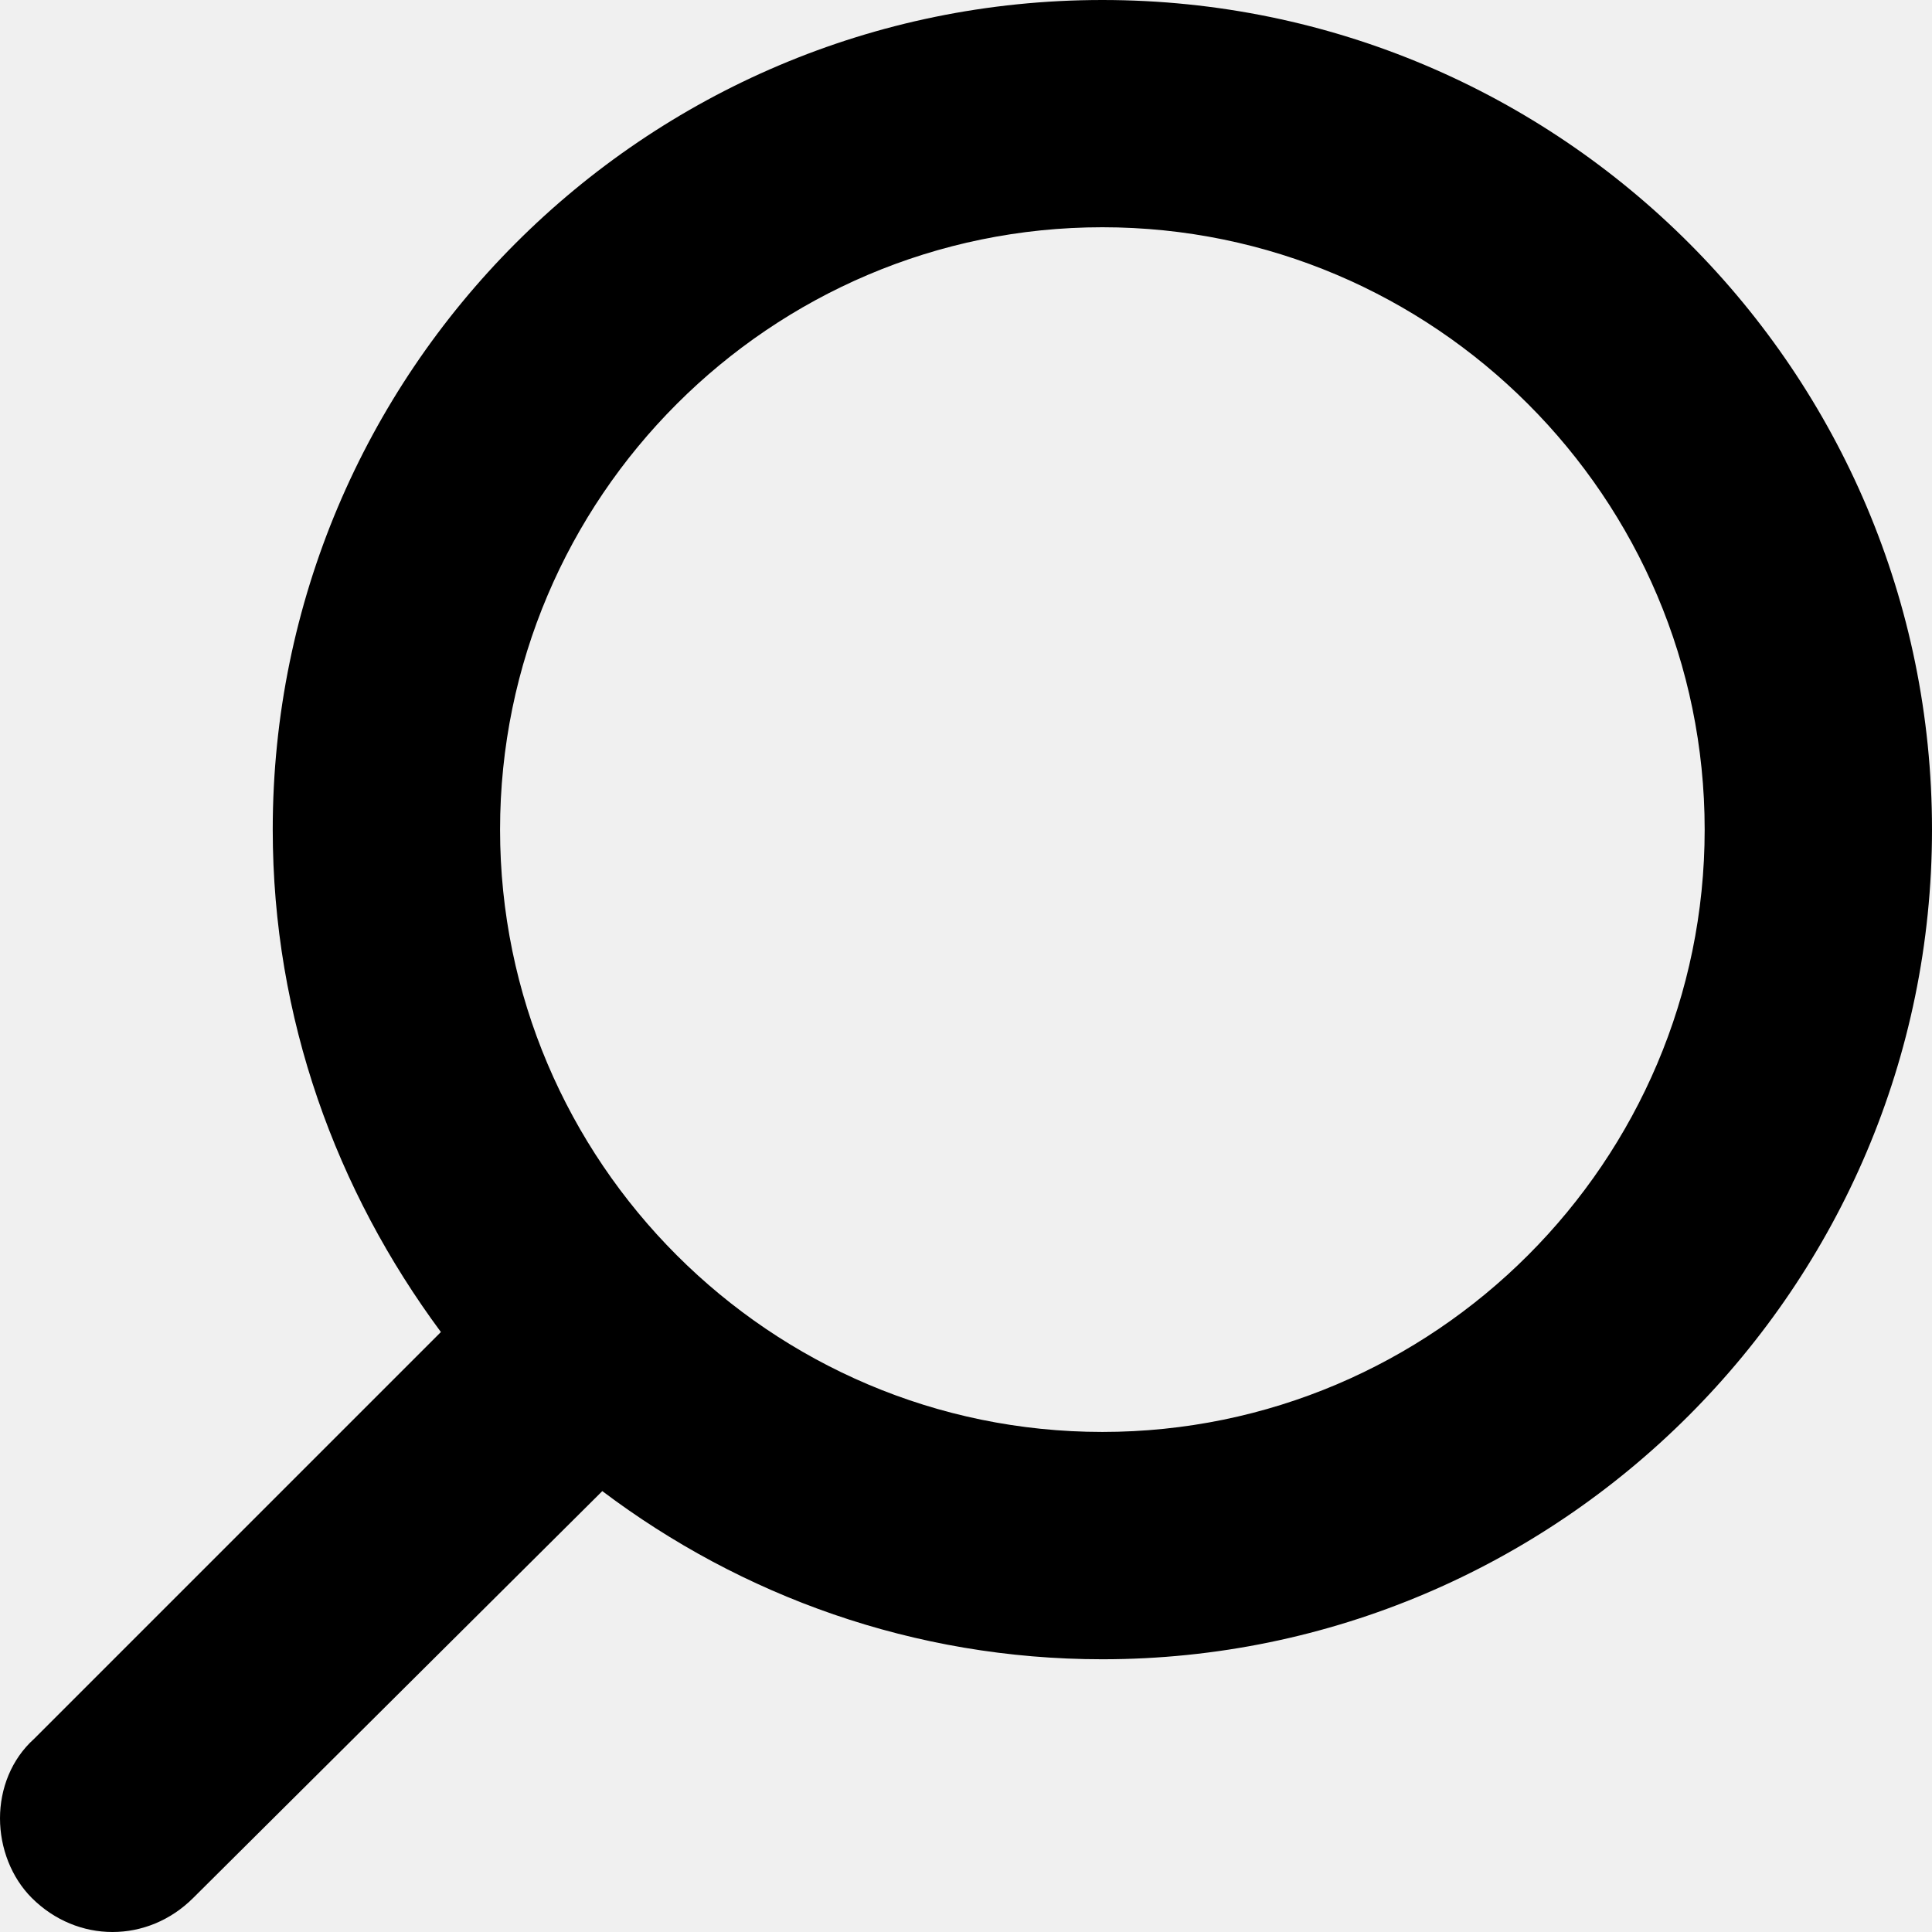
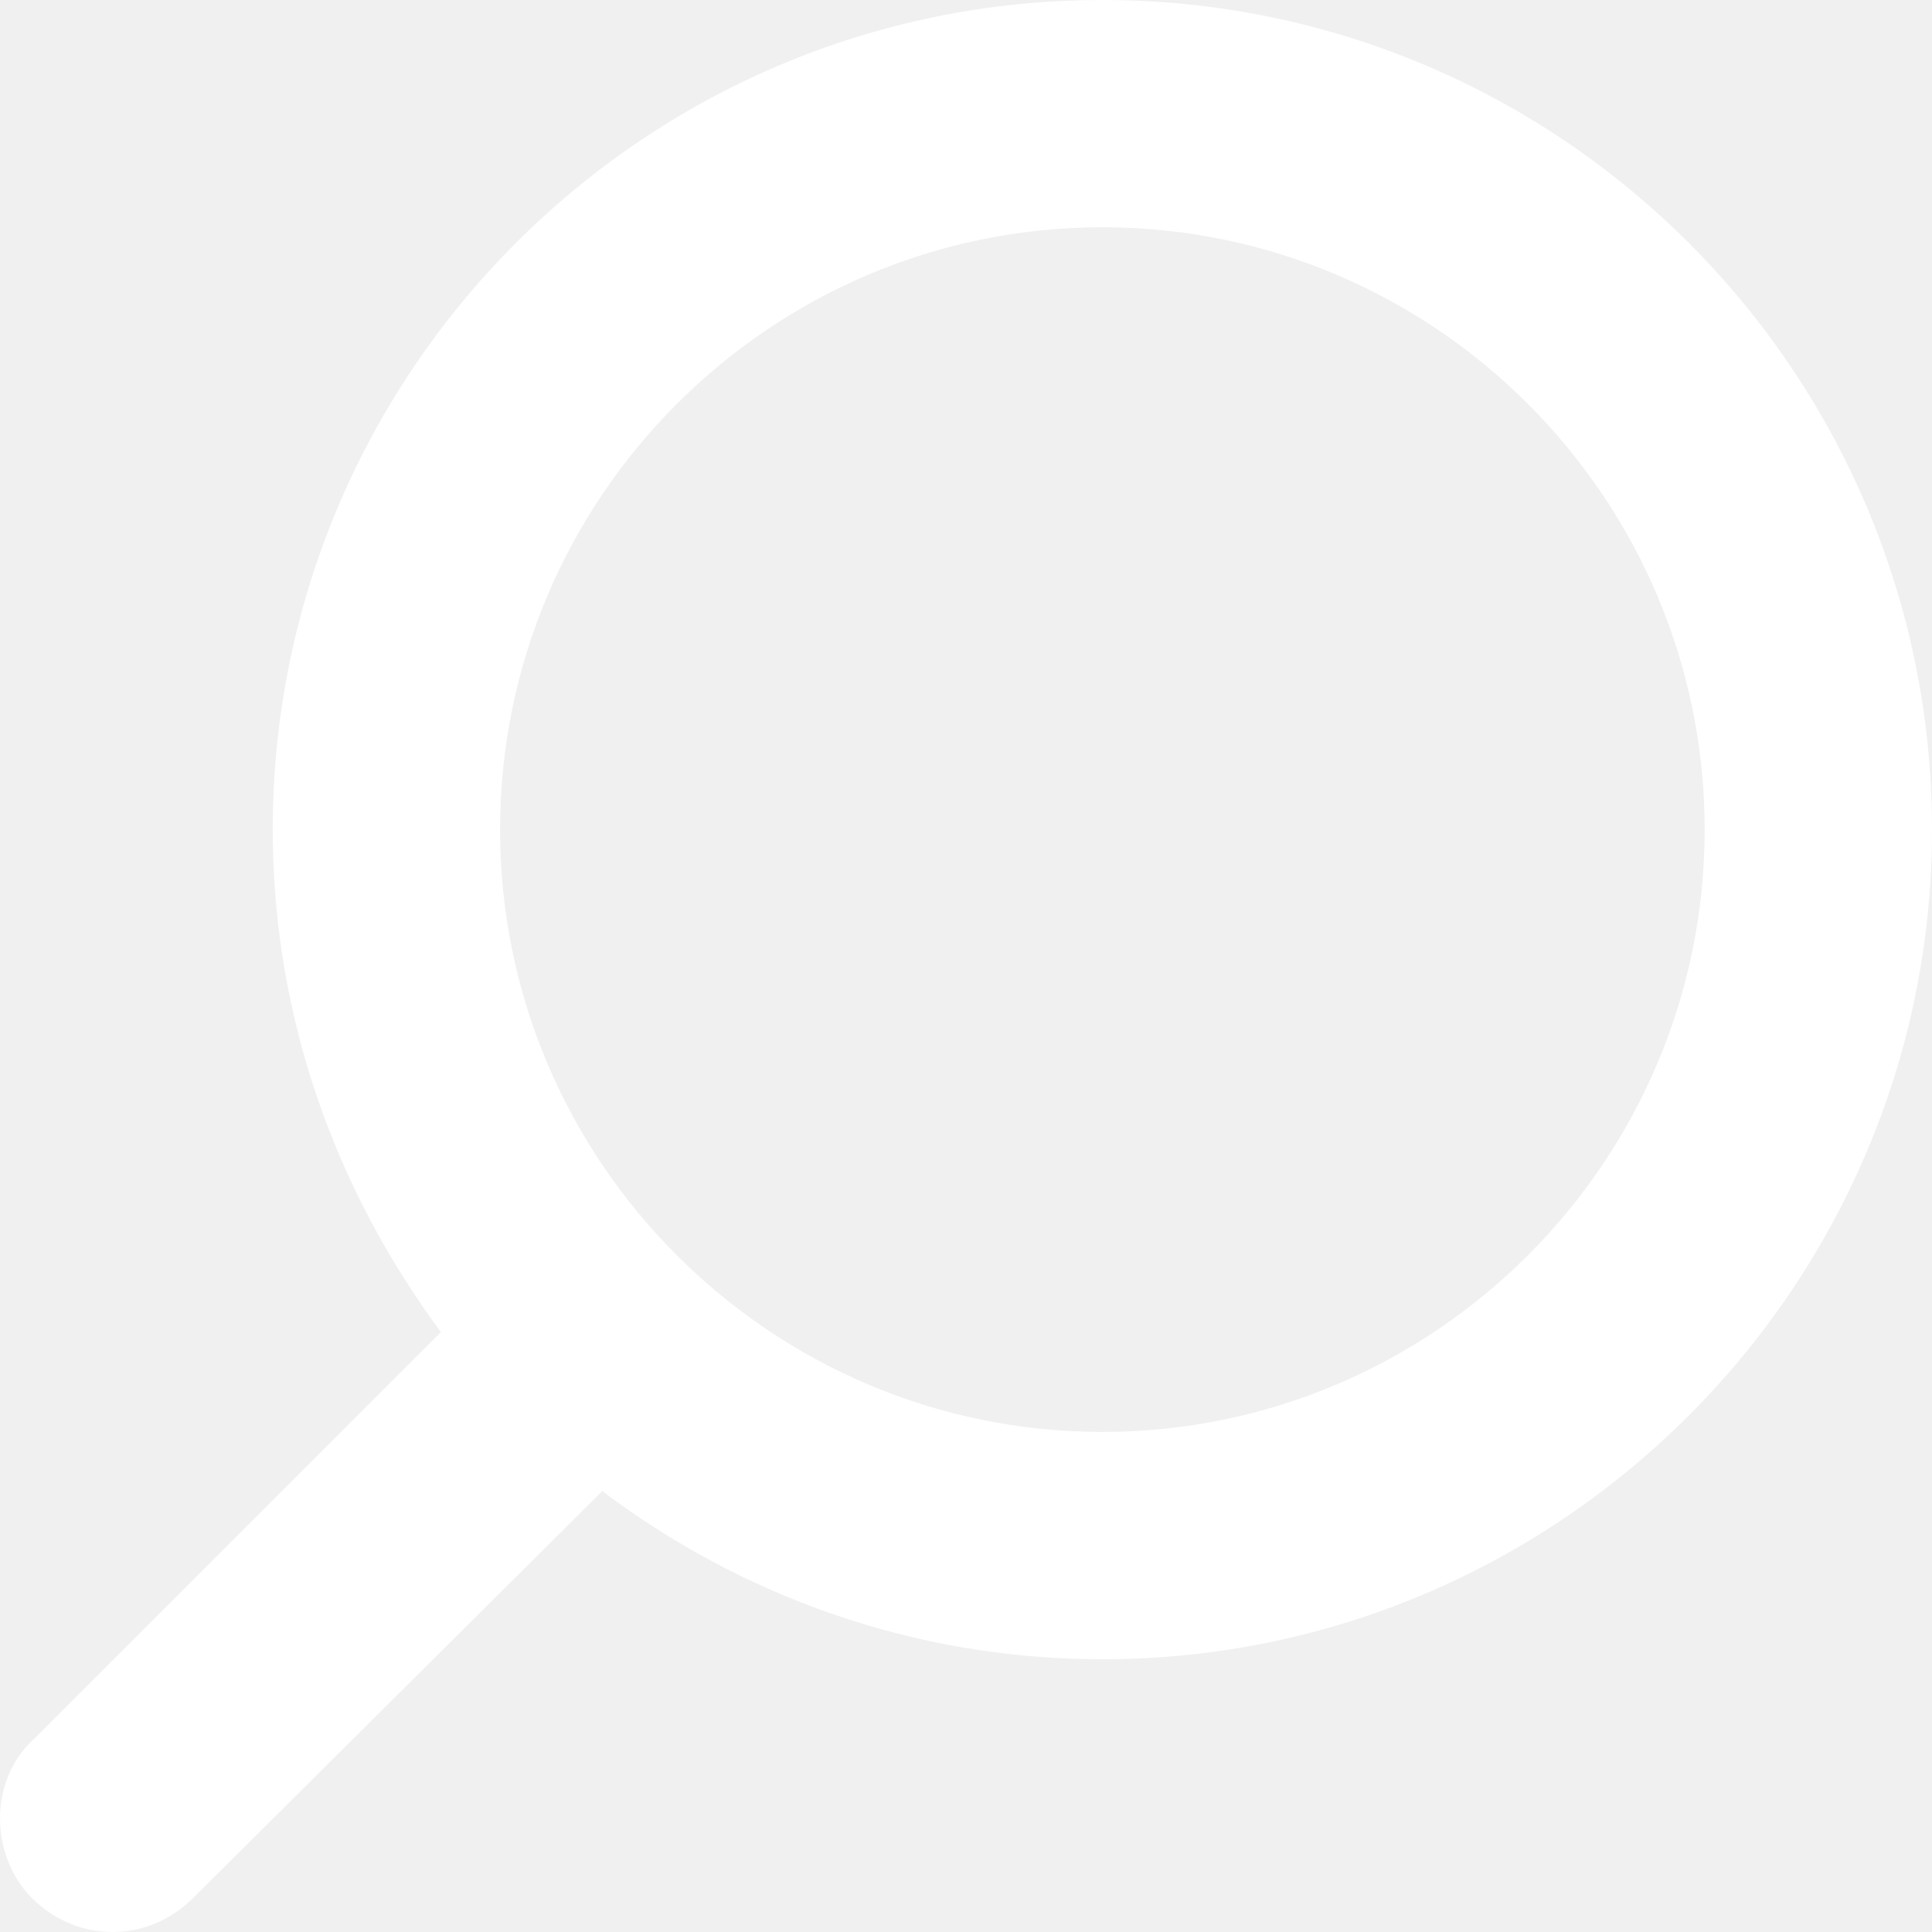
<svg xmlns="http://www.w3.org/2000/svg" width="24px" height="24px" viewBox="0 0 24 24" version="1.1">
  <defs />
  <g id="Styles" stroke="none" stroke-width="1" fill="none" fill-rule="evenodd">
-     <g id="Artboard" transform="translate(-263, -205)" fill="#000000">
+     <g id="Artboard" transform="translate(-263, -205)" fill="#FFFFFF">
      <path d="M270.482,223.523 C272.205,224.822 274.35,225.612 276.694,225.612 C282.37,225.612 287,220.982 287,215.306 C287,209.63 282.397,205 276.694,205 C270.991,205 266.388,209.63 266.388,215.306 C266.388,217.65 267.179,219.795 268.477,221.547 L263.424,226.6 C263.141,226.854 263,227.221 263,227.588 C263,227.956 263.141,228.323 263.395,228.577 C263.96,229.141 264.835,229.141 265.4,228.577 L270.482,223.523 Z M276.694,207.823 C280.817,207.823 284.176,211.183 284.176,215.306 C284.176,219.429 280.817,222.788 276.694,222.788 C272.571,222.788 269.212,219.429 269.212,215.306 C269.212,211.183 272.571,207.823 276.694,207.823 Z" id="Search" />
    </g>
  </g>
</svg>
